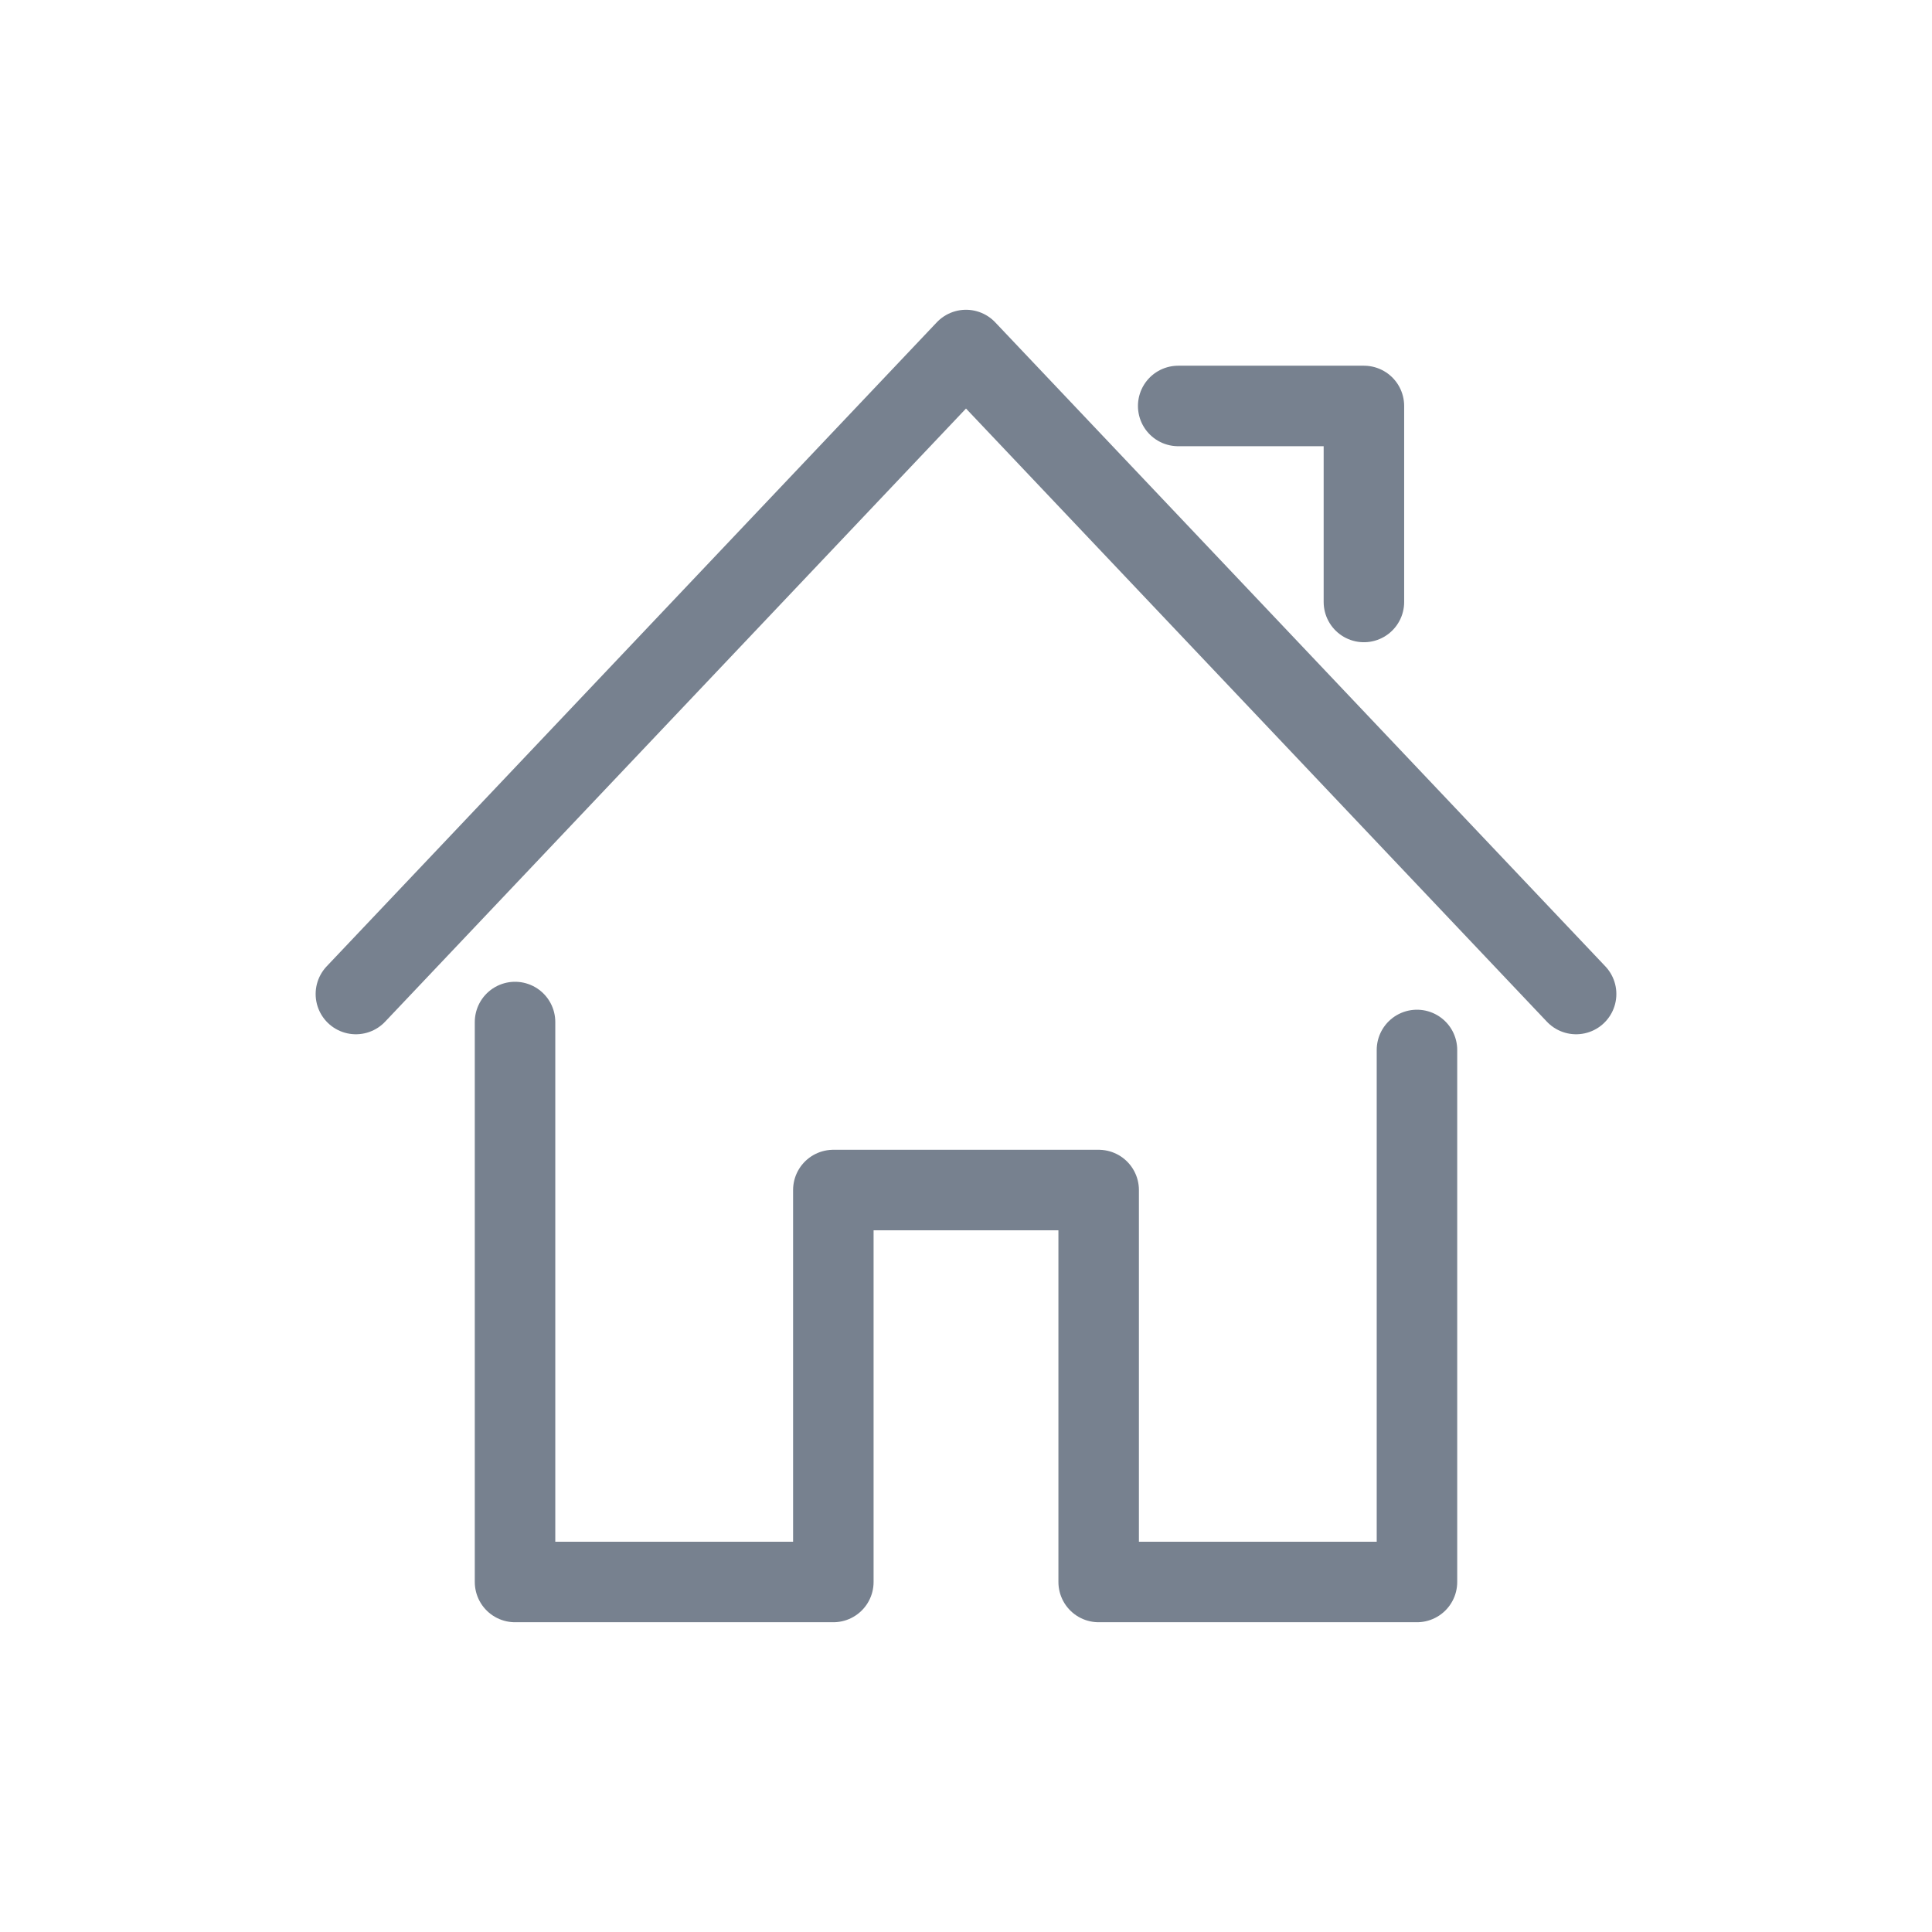
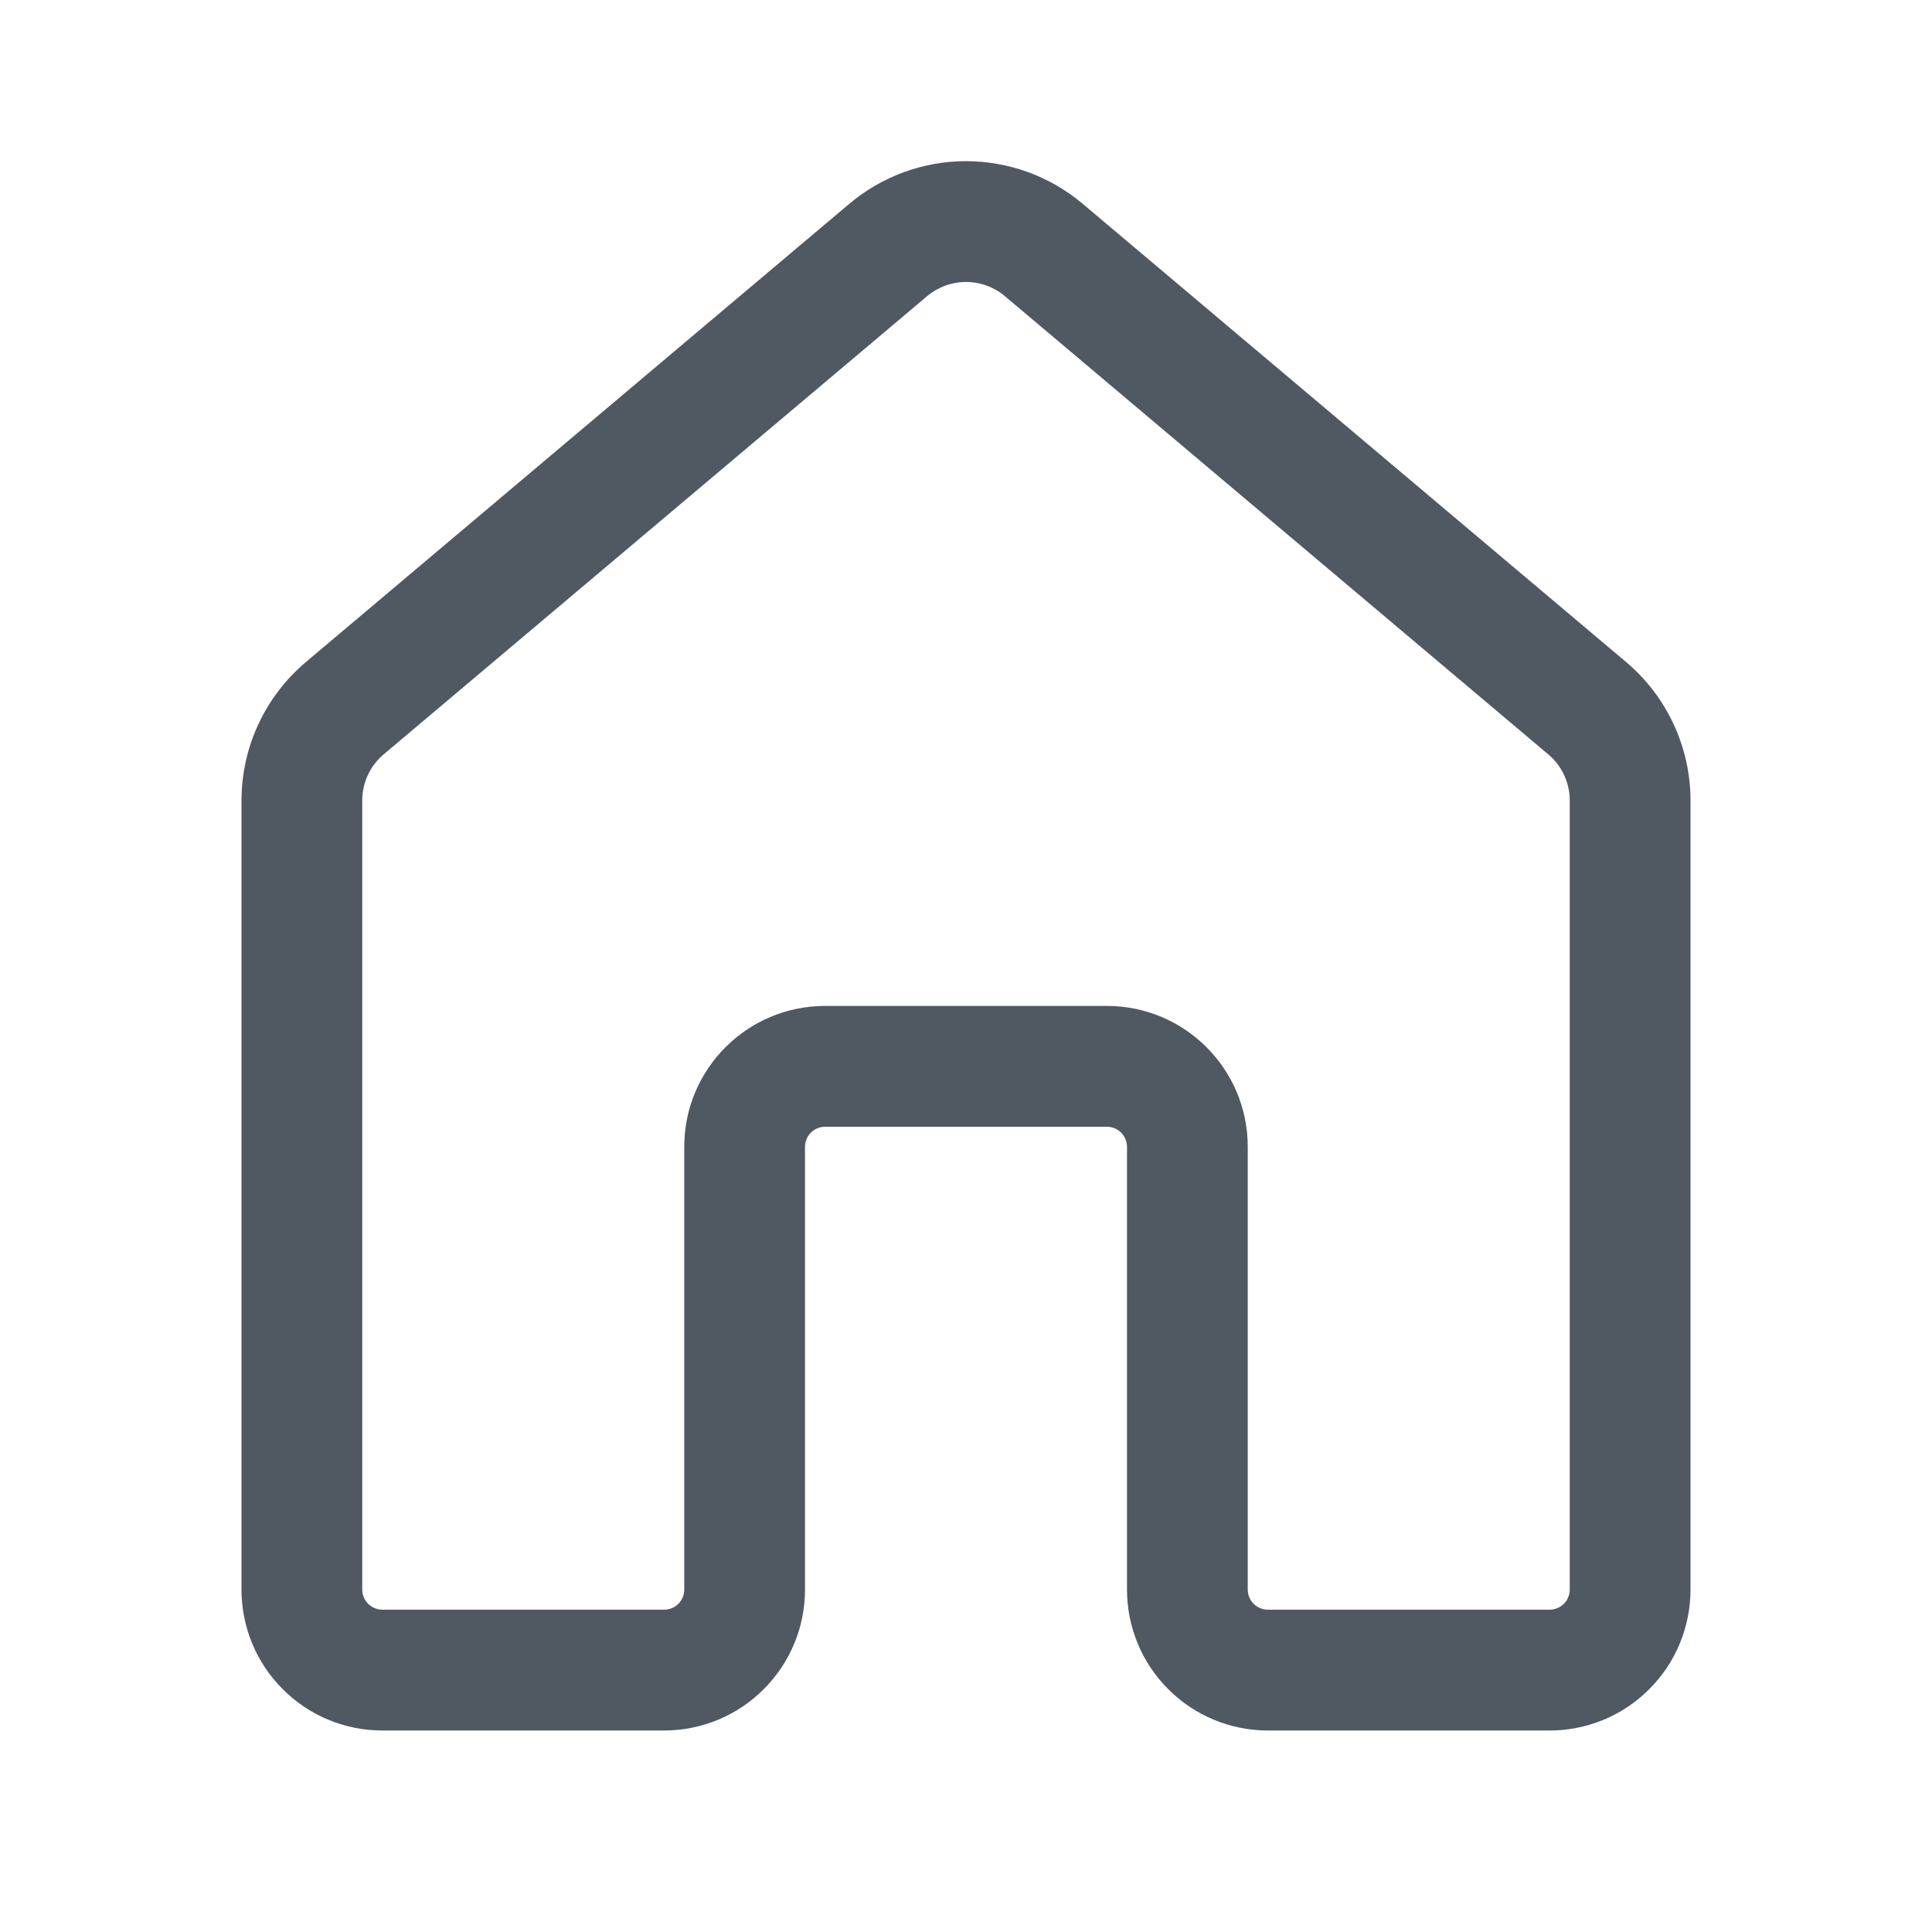
- <svg xmlns="http://www.w3.org/2000/svg" width="100%" height="100%" viewBox="0 0 24 24" version="1.1" xml:space="preserve" style="fill-rule:evenodd;clip-rule:evenodd;stroke-linecap:round;stroke-linejoin:round;">
-   <g id="Icon.2f.Home">
-     <rect id="icon.-box.-24" x="0" y="0" width="24" height="24" style="fill:none;" />
-     <g id="Stroke.-5549.-.2b..-Stroke.-5550.-.2b..-Stroke.-5551">
-       <path id="Stroke.-5549" d="M6.398,12.696l0,6.956l3.954,0l0,-4.869l3.296,0l0,4.869l3.954,0l0,-6.609" style="fill:none;stroke:#77818f;stroke-width:1px;" />
-       <path id="Stroke.-5550" d="M4.421,12.348l7.579,-8l7.579,8" style="fill:none;stroke:#77818f;stroke-width:1px;" />
-       <path id="Stroke.-5551" d="M14.636,5.043l2.307,0l0,2.435" style="fill:none;stroke:#77818f;stroke-width:1px;" />
-     </g>
-   </g>
+ <svg xmlns="http://www.w3.org/2000/svg" width="24" height="24" viewBox="0 0 24 24" fill="none">
+   <path d="M10.55 2.532C10.956 2.19 11.469 2.002 12 2.002C12.531 2.002 13.044 2.19 13.45 2.532L20.2 8.224C20.707 8.652 21 9.281 21 9.944V19.747C21 20.211 20.816 20.656 20.487 20.984C20.159 21.313 19.714 21.497 19.25 21.497H15.75C15.286 21.497 14.841 21.313 14.513 20.984C14.184 20.656 14 20.211 14 19.747V14.247C14 14.181 13.974 14.117 13.927 14.07C13.88 14.023 13.816 13.997 13.75 13.997H10.25C10.184 13.997 10.12 14.023 10.073 14.07C10.026 14.117 10 14.181 10 14.247V19.747C10 20.211 9.816 20.656 9.487 20.984C9.159 21.313 8.714 21.497 8.25 21.497H4.75C4.52 21.497 4.293 21.452 4.08 21.364C3.868 21.276 3.675 21.147 3.513 20.984C3.35 20.822 3.221 20.629 3.133 20.417C3.045 20.204 3 19.977 3 19.747V9.944C3 9.281 3.293 8.652 3.8 8.224L10.55 2.532ZM12.483 3.679C12.348 3.565 12.177 3.503 12 3.503C11.823 3.503 11.652 3.565 11.517 3.679L4.767 9.37C4.683 9.44 4.616 9.528 4.57 9.627C4.524 9.726 4.5 9.834 4.5 9.943V19.746C4.5 19.884 4.612 19.996 4.75 19.996H8.25C8.316 19.996 8.38 19.97 8.427 19.923C8.474 19.876 8.5 19.812 8.5 19.746V14.246C8.5 13.279 9.284 12.496 10.25 12.496H13.75C14.716 12.496 15.5 13.279 15.5 14.246V19.746C15.5 19.884 15.612 19.996 15.75 19.996H19.25C19.316 19.996 19.38 19.97 19.427 19.923C19.474 19.876 19.5 19.812 19.5 19.746V9.944C19.5 9.835 19.476 9.727 19.43 9.628C19.384 9.529 19.317 9.441 19.233 9.371L12.483 3.679Z" fill="#505862" />
</svg>
